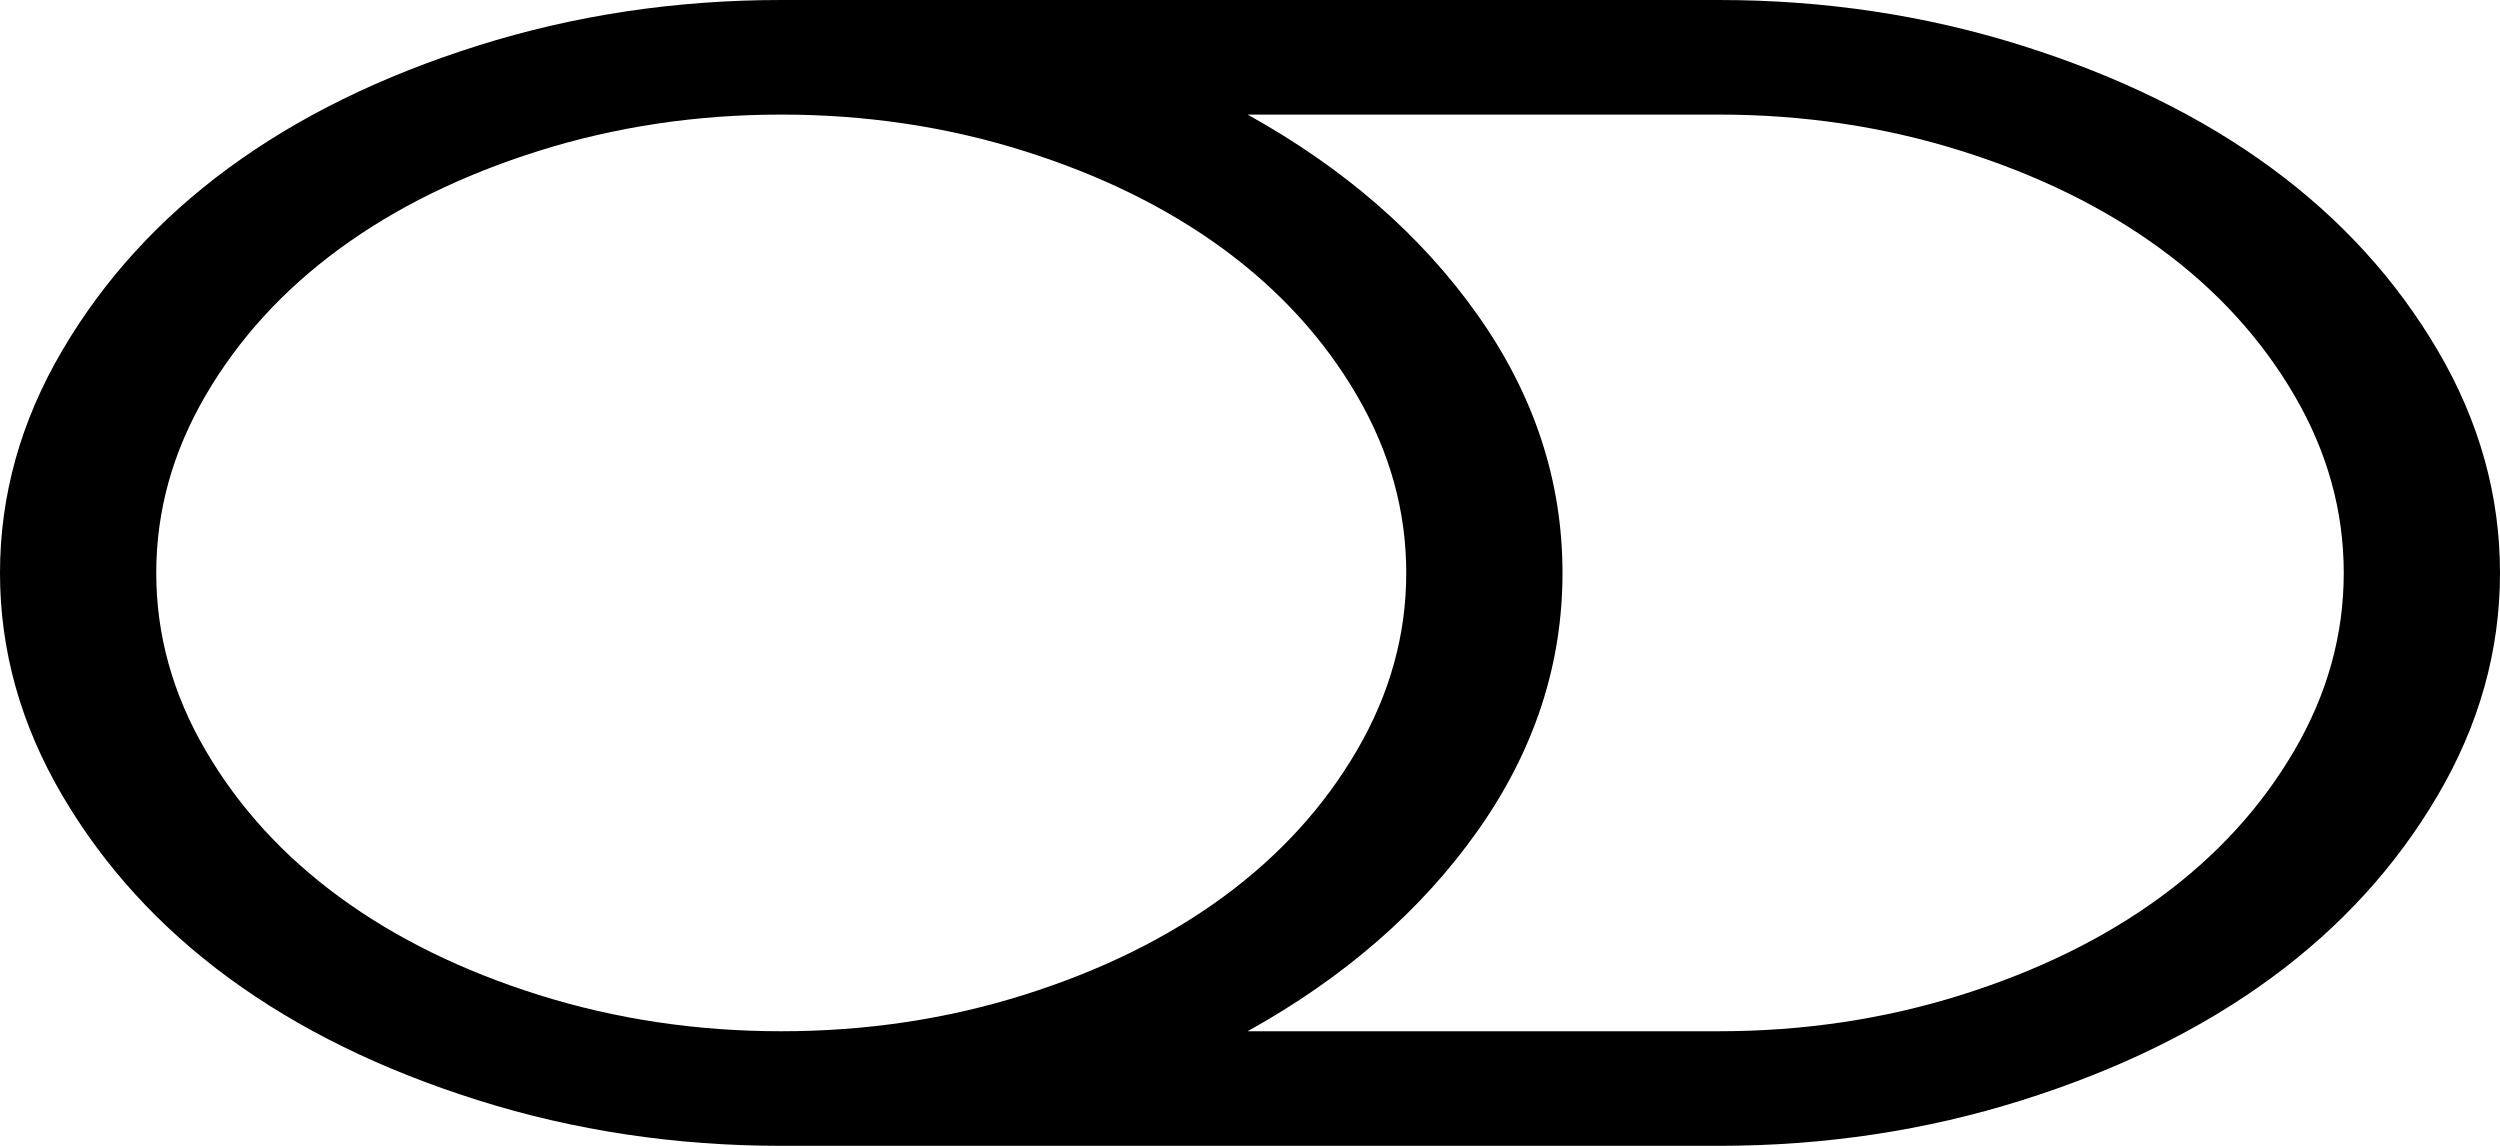
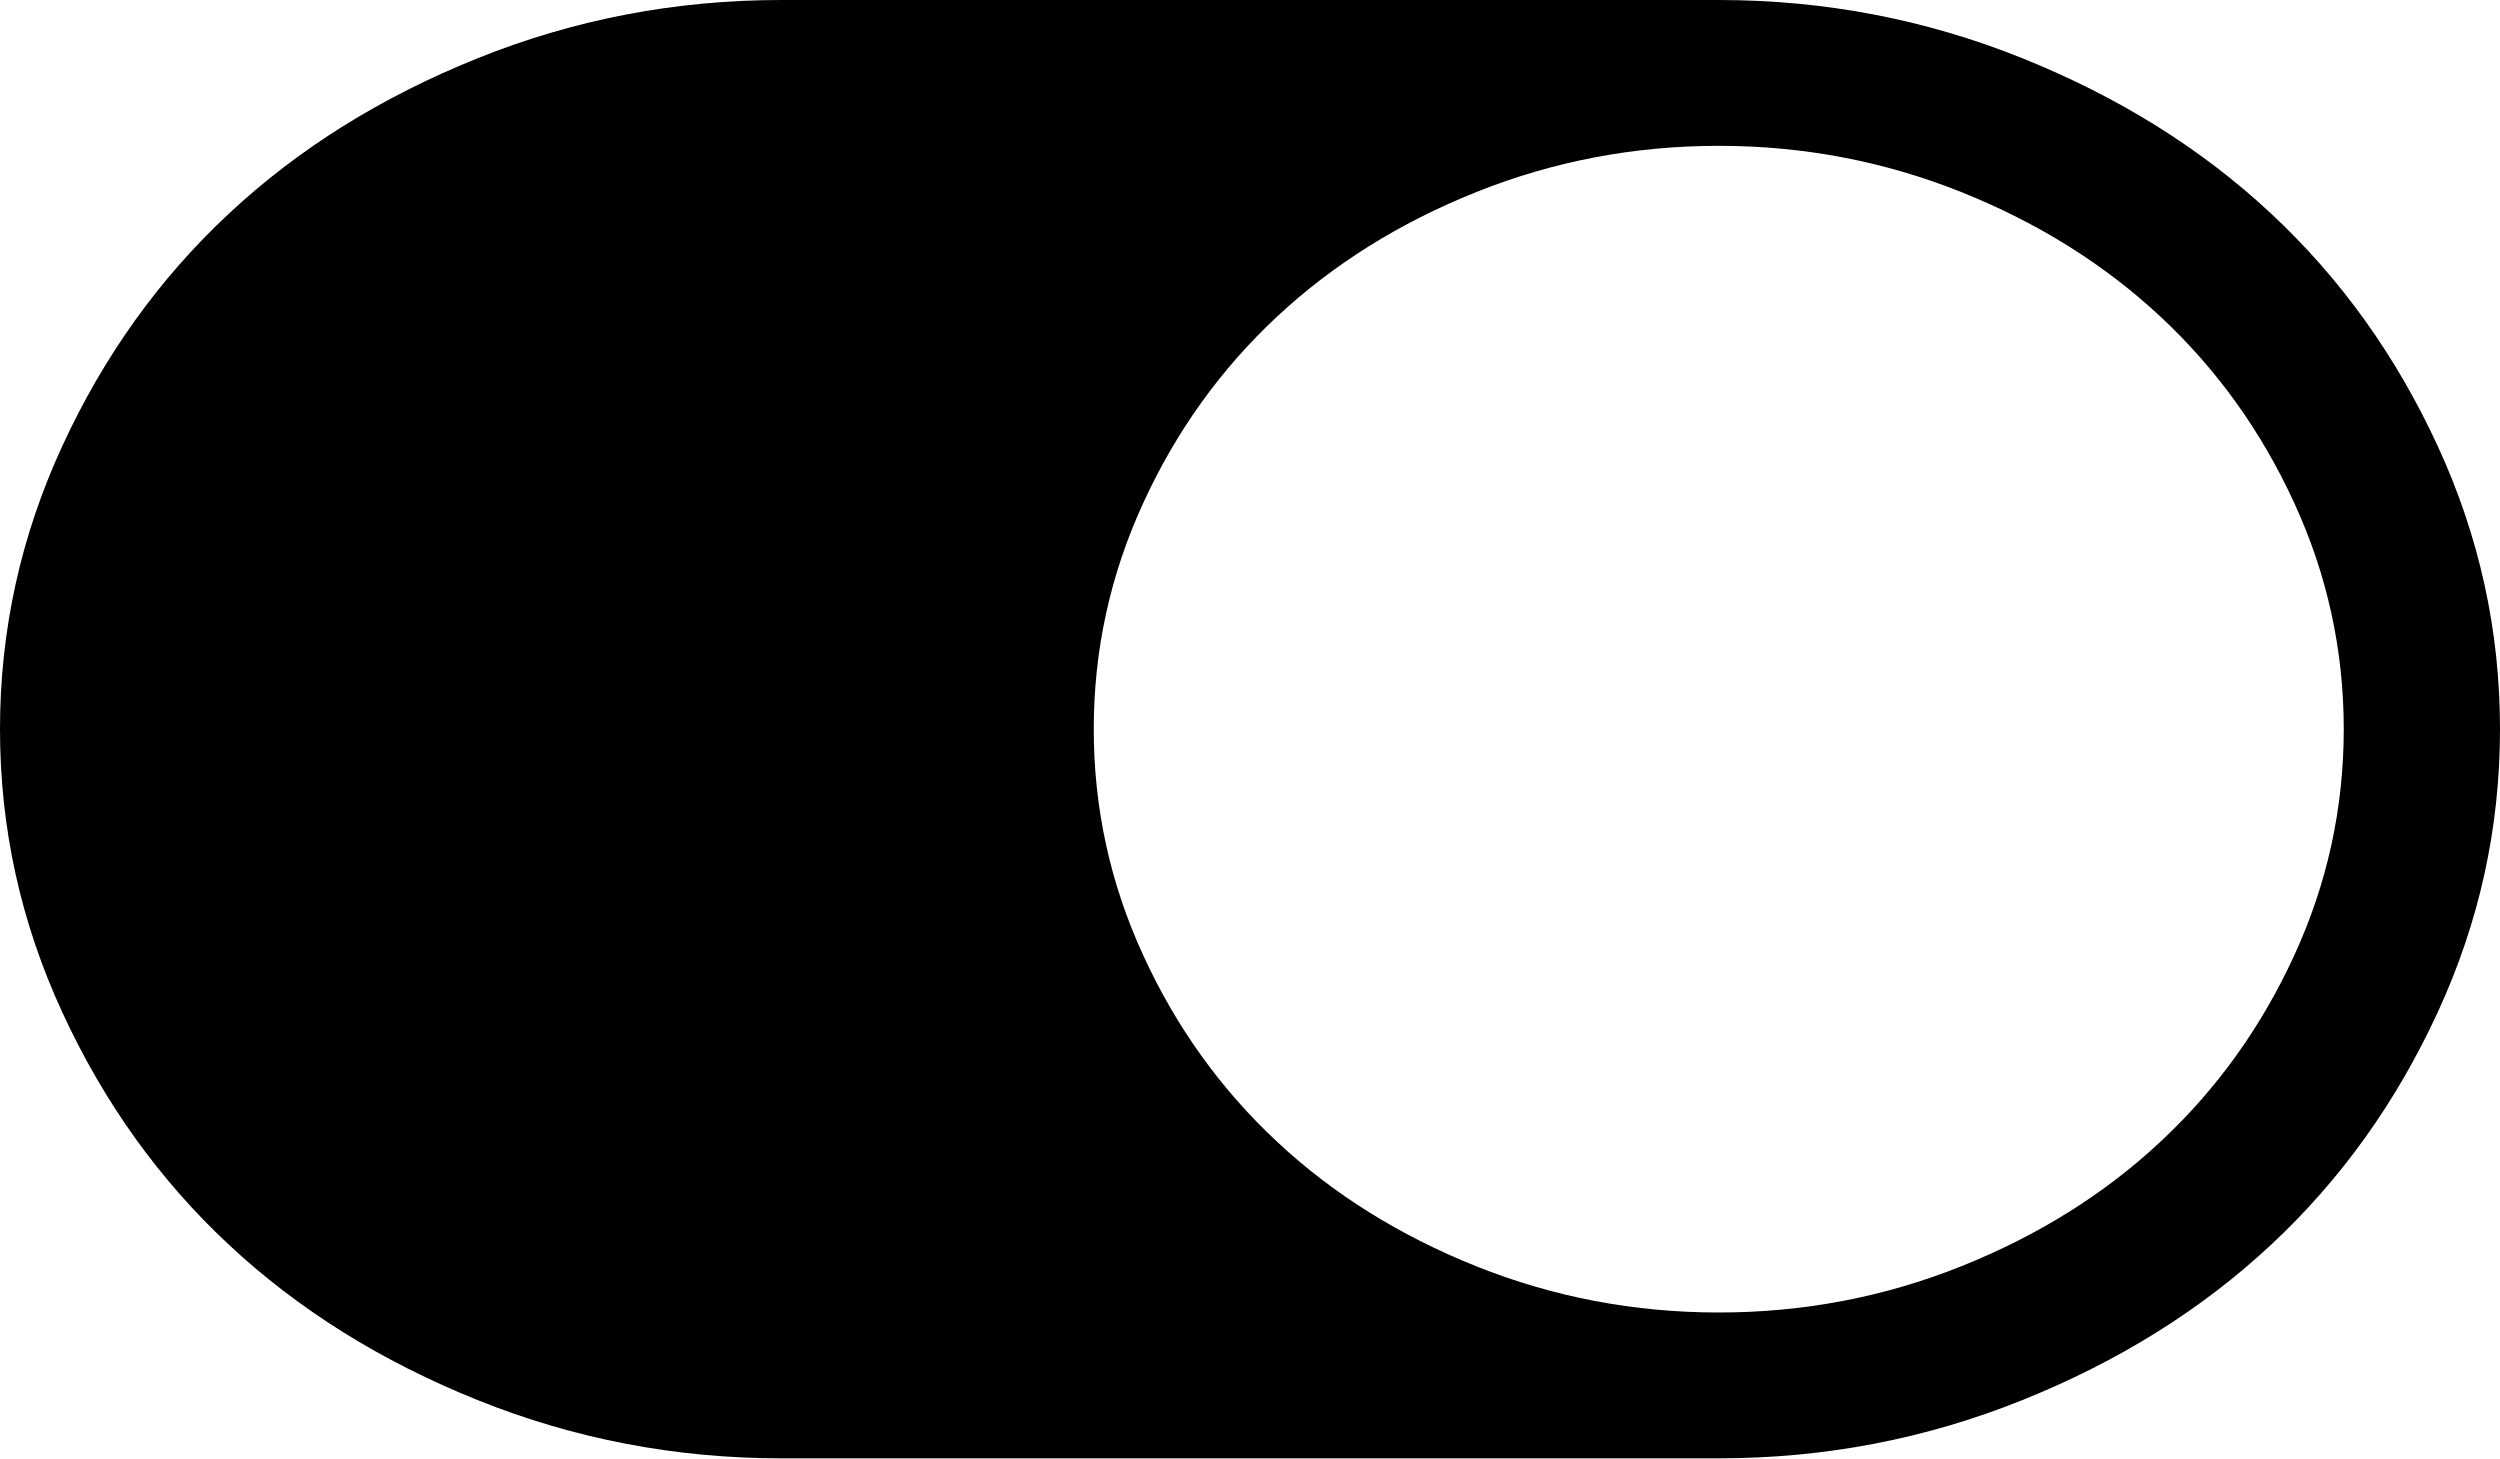
- <svg xmlns="http://www.w3.org/2000/svg" version="1.1" width="24px" height="11px">
-   <g transform="matrix(1 0 0 1 -586 -1289 )">
-     <path d="M 13.025 7.206  C 13.342 6.664  13.5 6.096  13.5 5.5  C 13.5 4.904  13.342 4.336  13.025 3.794  C 12.709 3.253  12.281 2.784  11.742 2.389  C 11.203 1.994  10.564 1.68  9.826 1.448  C 9.088 1.216  8.312 1.1  7.5 1.1  C 6.688 1.1  5.912 1.216  5.174 1.448  C 4.436 1.68  3.797 1.994  3.258 2.389  C 2.719 2.784  2.291 3.253  1.975 3.794  C 1.658 4.336  1.5 4.904  1.5 5.5  C 1.5 6.096  1.658 6.664  1.975 7.206  C 2.291 7.747  2.719 8.216  3.258 8.611  C 3.797 9.006  4.436 9.32  5.174 9.552  C 5.912 9.784  6.688 9.9  7.5 9.9  C 8.312 9.9  9.088 9.784  9.826 9.552  C 10.564 9.32  11.203 9.006  11.742 8.611  C 12.281 8.216  12.709 7.747  13.025 7.206  Z M 22.025 7.206  C 22.342 6.664  22.5 6.096  22.5 5.5  C 22.5 4.904  22.342 4.336  22.025 3.794  C 21.709 3.253  21.281 2.784  20.742 2.389  C 20.203 1.994  19.564 1.68  18.826 1.448  C 18.088 1.216  17.312 1.1  16.5 1.1  L 11.977 1.1  C 12.906 1.616  13.643 2.257  14.186 3.025  C 14.729 3.793  15 4.618  15 5.5  C 15 6.382  14.729 7.207  14.186 7.975  C 13.643 8.743  12.906 9.384  11.977 9.9  L 16.5 9.9  C 17.312 9.9  18.088 9.784  18.826 9.552  C 19.564 9.32  20.203 9.006  20.742 8.611  C 21.281 8.216  21.709 7.747  22.025 7.206  Z M 23.402 3.364  C 23.801 4.043  24 4.755  24 5.5  C 24 6.245  23.801 6.957  23.402 7.636  C 23.004 8.314  22.471 8.899  21.803 9.389  C 21.135 9.879  20.338 10.27  19.412 10.562  C 18.486 10.854  17.516 11  16.5 11  L 7.5 11  C 6.484 11  5.514 10.854  4.588 10.562  C 3.662 10.27  2.865 9.879  2.197 9.389  C 1.529 8.899  0.996 8.314  0.598 7.636  C 0.199 6.957  0 6.245  0 5.5  C 0 4.755  0.199 4.043  0.598 3.364  C 0.996 2.686  1.529 2.101  2.197 1.611  C 2.865 1.121  3.662 0.73  4.588 0.438  C 5.514 0.146  6.484 0  7.5 0  L 16.5 0  C 17.516 0  18.486 0.146  19.412 0.438  C 20.338 0.73  21.135 1.121  21.803 1.611  C 22.471 2.101  23.004 2.686  23.402 3.364  Z " fill-rule="nonzero" fill="#000000" stroke="none" transform="matrix(1 0 0 1 586 1289 )" />
+ <svg xmlns="http://www.w3.org/2000/svg" version="1.1" width="24px" height="14px">
+   <g transform="matrix(1 0 0 1 -586 -1256 )">
+     <path d="M 0.598 9.718  C 0.199 8.854  0 7.948  0 7  C 0 6.052  0.199 5.146  0.598 4.282  C 0.996 3.418  1.529 2.674  2.197 2.051  C 2.865 1.427  3.662 0.93  4.588 0.558  C 5.514 0.186  6.484 0  7.5 0  L 16.5 0  C 17.516 0  18.486 0.186  19.412 0.558  C 20.338 0.93  21.135 1.427  21.803 2.051  C 22.471 2.674  23.004 3.418  23.402 4.282  C 23.801 5.146  24 6.052  24 7  C 24 7.948  23.801 8.854  23.402 9.718  C 23.004 10.582  22.471 11.326  21.803 11.949  C 21.135 12.573  20.338 13.07  19.412 13.442  C 18.486 13.814  17.516 14  16.5 14  L 7.5 14  C 6.484 14  5.514 13.814  4.588 13.442  C 3.662 13.07  2.865 12.573  2.197 11.949  C 1.529 11.326  0.996 10.582  0.598 9.718  Z M 14.174 12.157  C 14.912 12.452  15.688 12.6  16.5 12.6  C 17.312 12.6  18.088 12.452  18.826 12.157  C 19.564 11.862  20.203 11.463  20.742 10.959  C 21.281 10.456  21.709 9.86  22.025 9.171  C 22.342 8.482  22.5 7.758  22.5 7  C 22.5 6.242  22.342 5.518  22.025 4.829  C 21.709 4.14  21.281 3.544  20.742 3.041  C 20.203 2.538  19.564 2.138  18.826 1.843  C 18.088 1.548  17.312 1.4  16.5 1.4  C 15.688 1.4  14.912 1.548  14.174 1.843  C 13.436 2.138  12.797 2.538  12.258 3.041  C 11.719 3.544  11.291 4.14  10.975 4.829  C 10.658 5.518  10.5 6.242  10.5 7  C 10.5 7.758  10.658 8.482  10.975 9.171  C 11.291 9.86  11.719 10.456  12.258 10.959  C 12.797 11.463  13.436 11.862  14.174 12.157  Z " fill-rule="nonzero" fill="#000000" stroke="none" transform="matrix(1 0 0 1 586 1256 )" />
  </g>
</svg>
